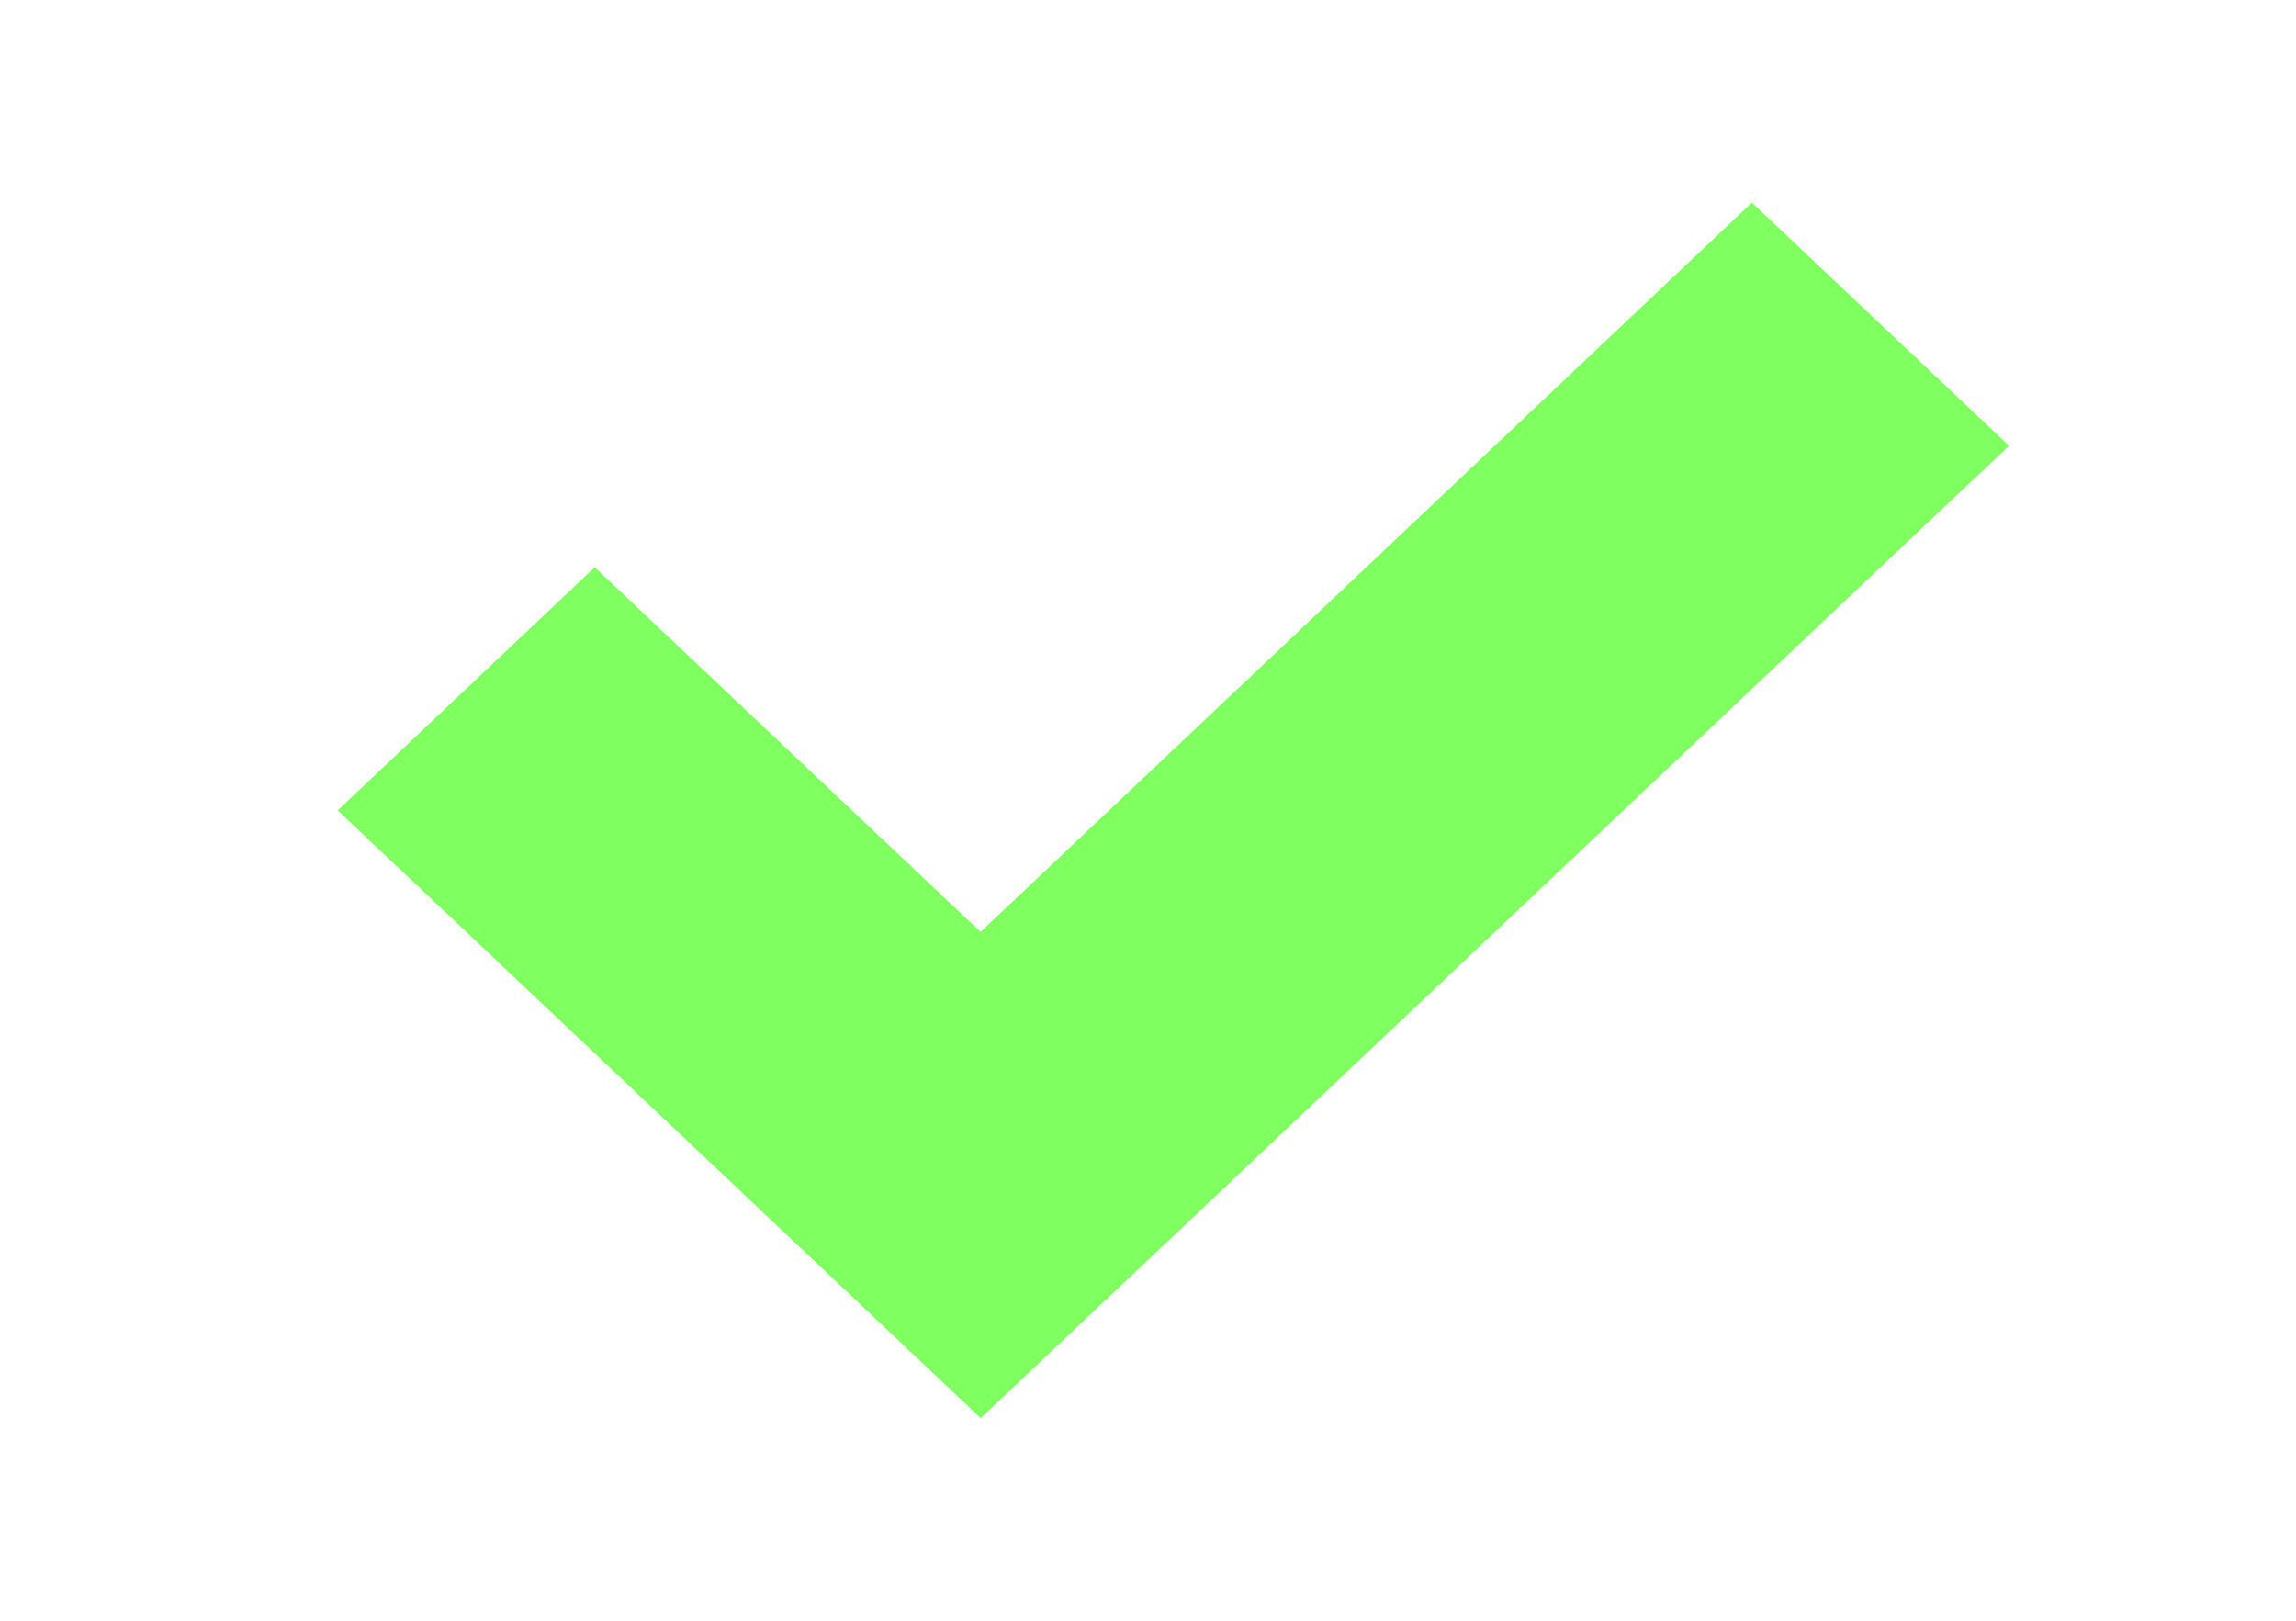
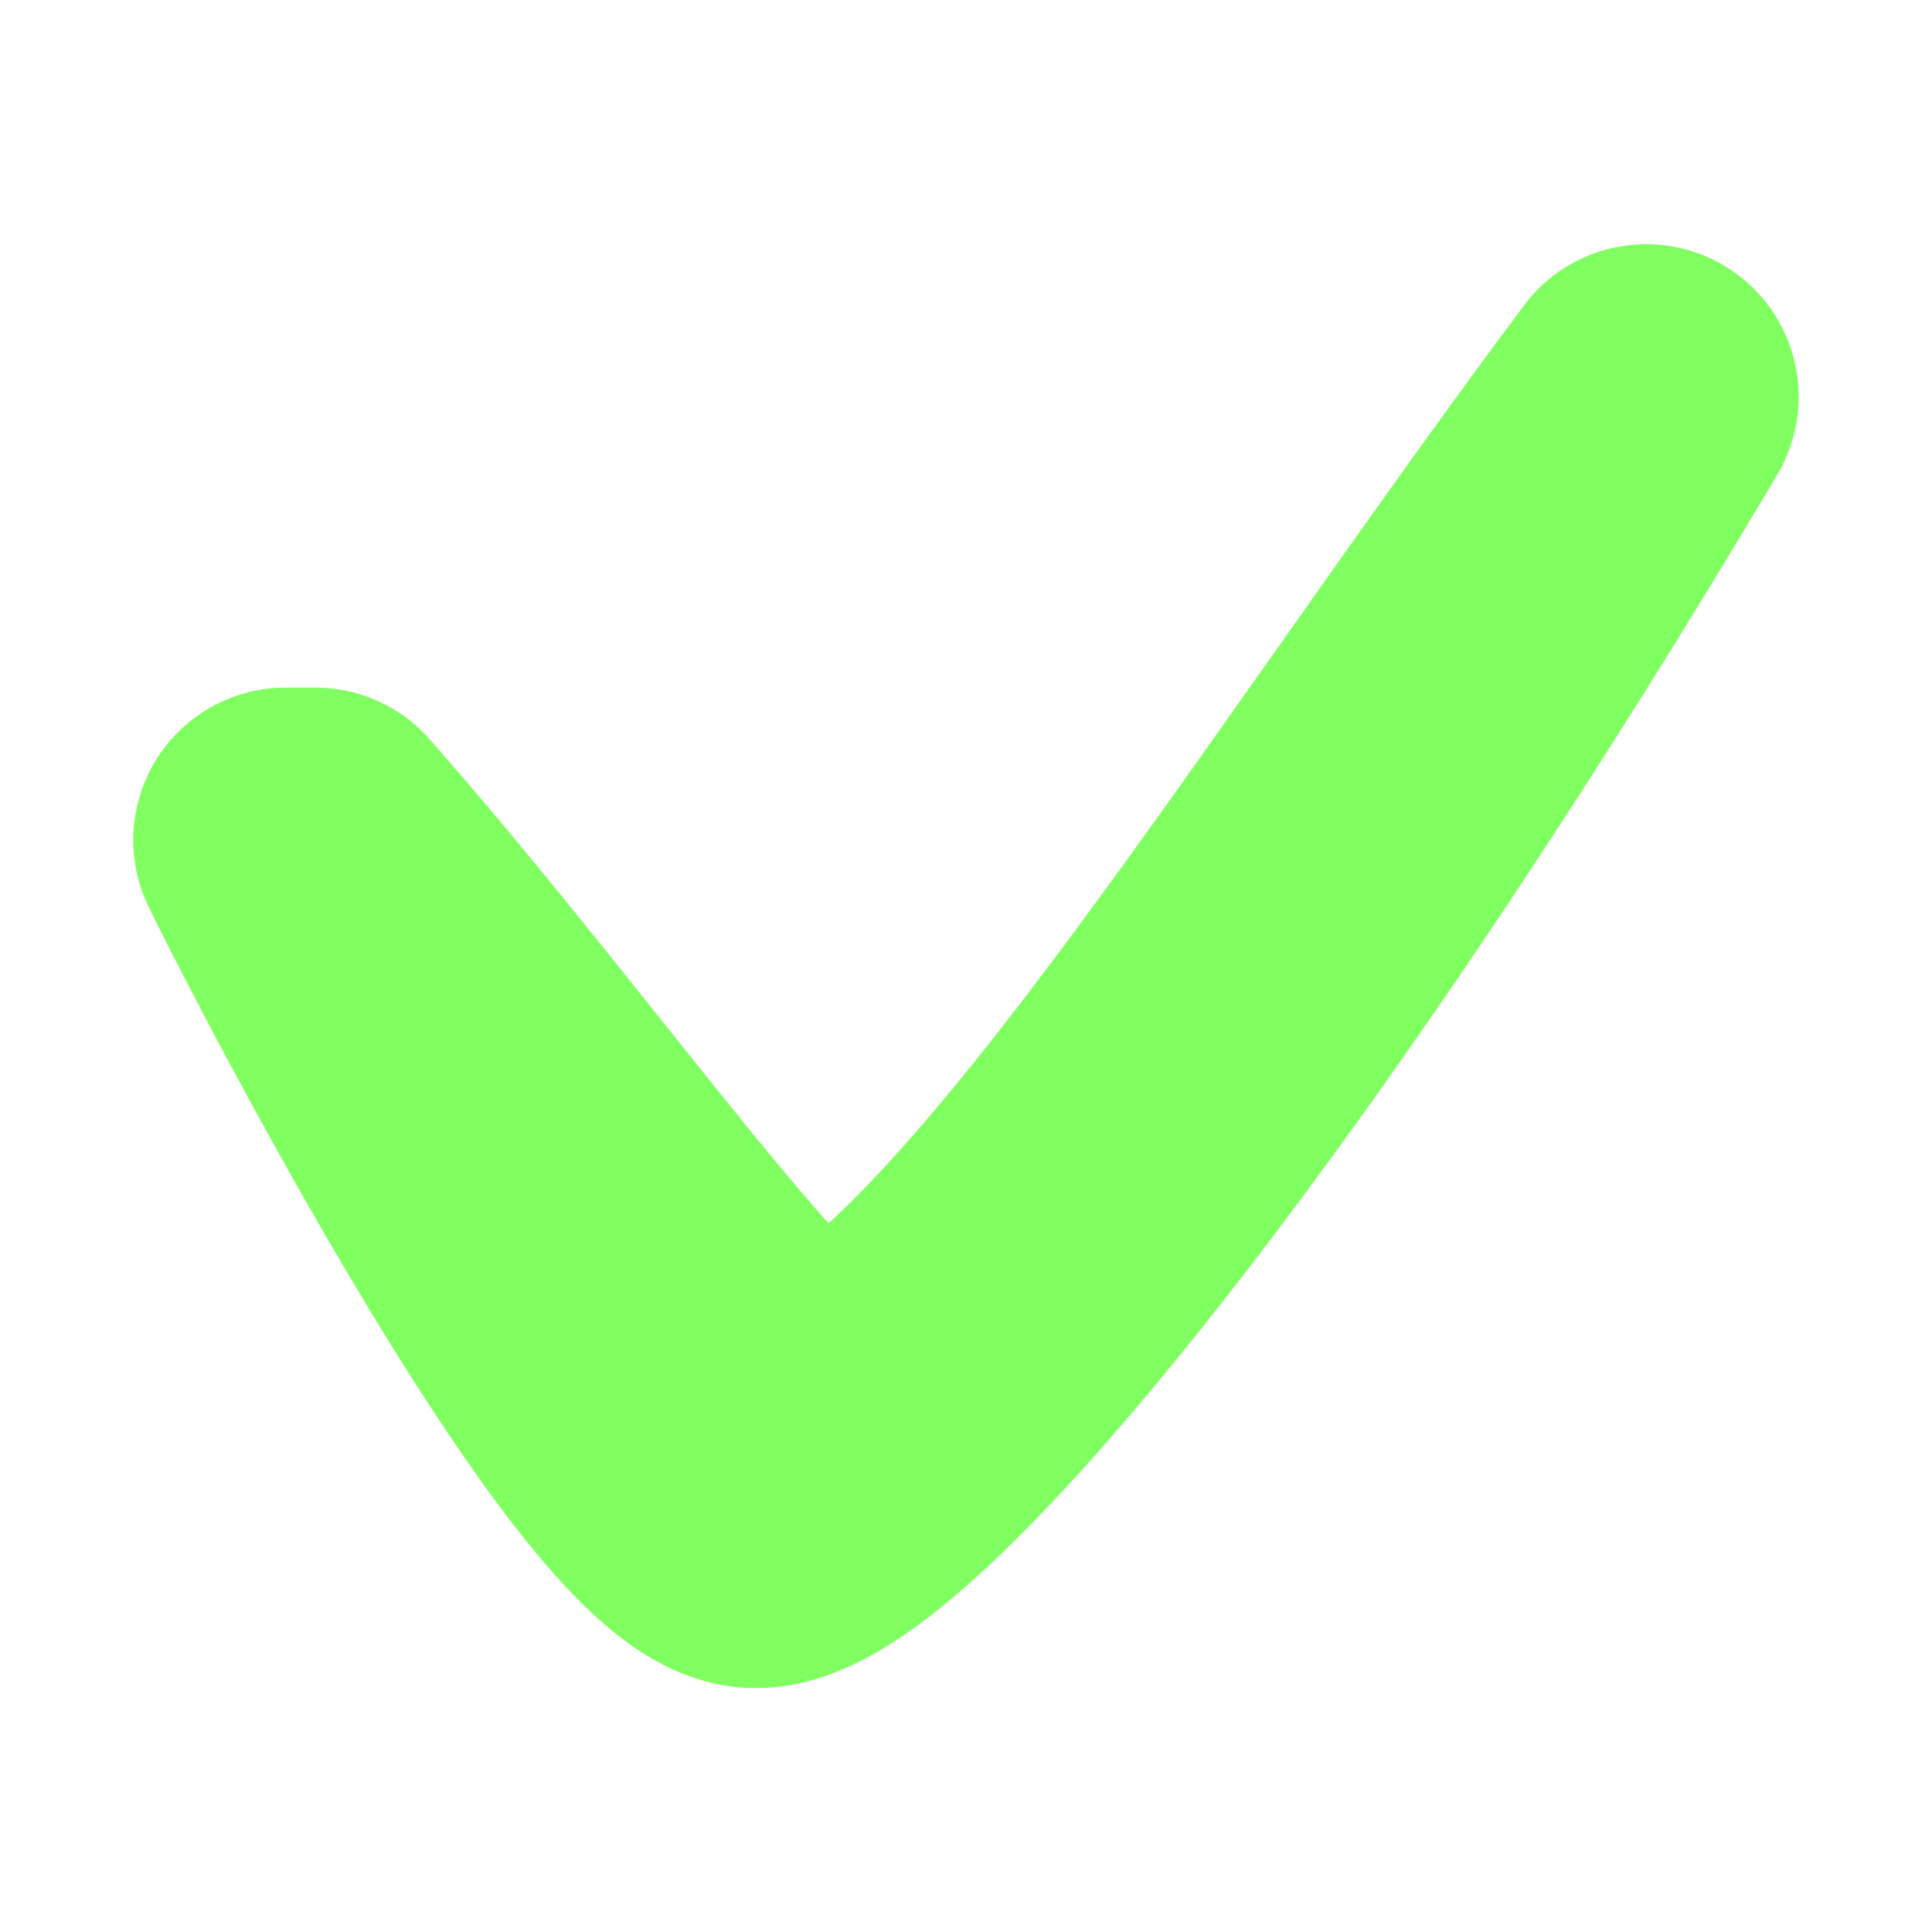
- <svg xmlns="http://www.w3.org/2000/svg" width="34" height="24" viewBox="0 0 34 24" fill="none">
-   <path fill-rule="evenodd" clip-rule="evenodd" d="M29.75 6.6L14.522 21L5 12L8.807 8.4L14.52 13.8L25.943 3L29.75 6.6Z" fill="#80FF60" />
+ <svg xmlns="http://www.w3.org/2000/svg" width="38" height="38" viewBox="0 0 38 38" fill="none">
+   <g id="Icon/Check">
+     <path id="Shape" d="M6.2 16.524H5.621C6.601 18.542 12.652 30.203 14.866 30.203C17.079 30.203 24.445 21.176 32.378 7.803C26.145 16.15 20.383 25.662 16.286 27.771C15.244 28.308 10.54 21.441 6.2 16.524Z" stroke="#80FF60" stroke-width="6" stroke-miterlimit="10" stroke-linecap="round" stroke-linejoin="round" />
+   </g>
</svg>
